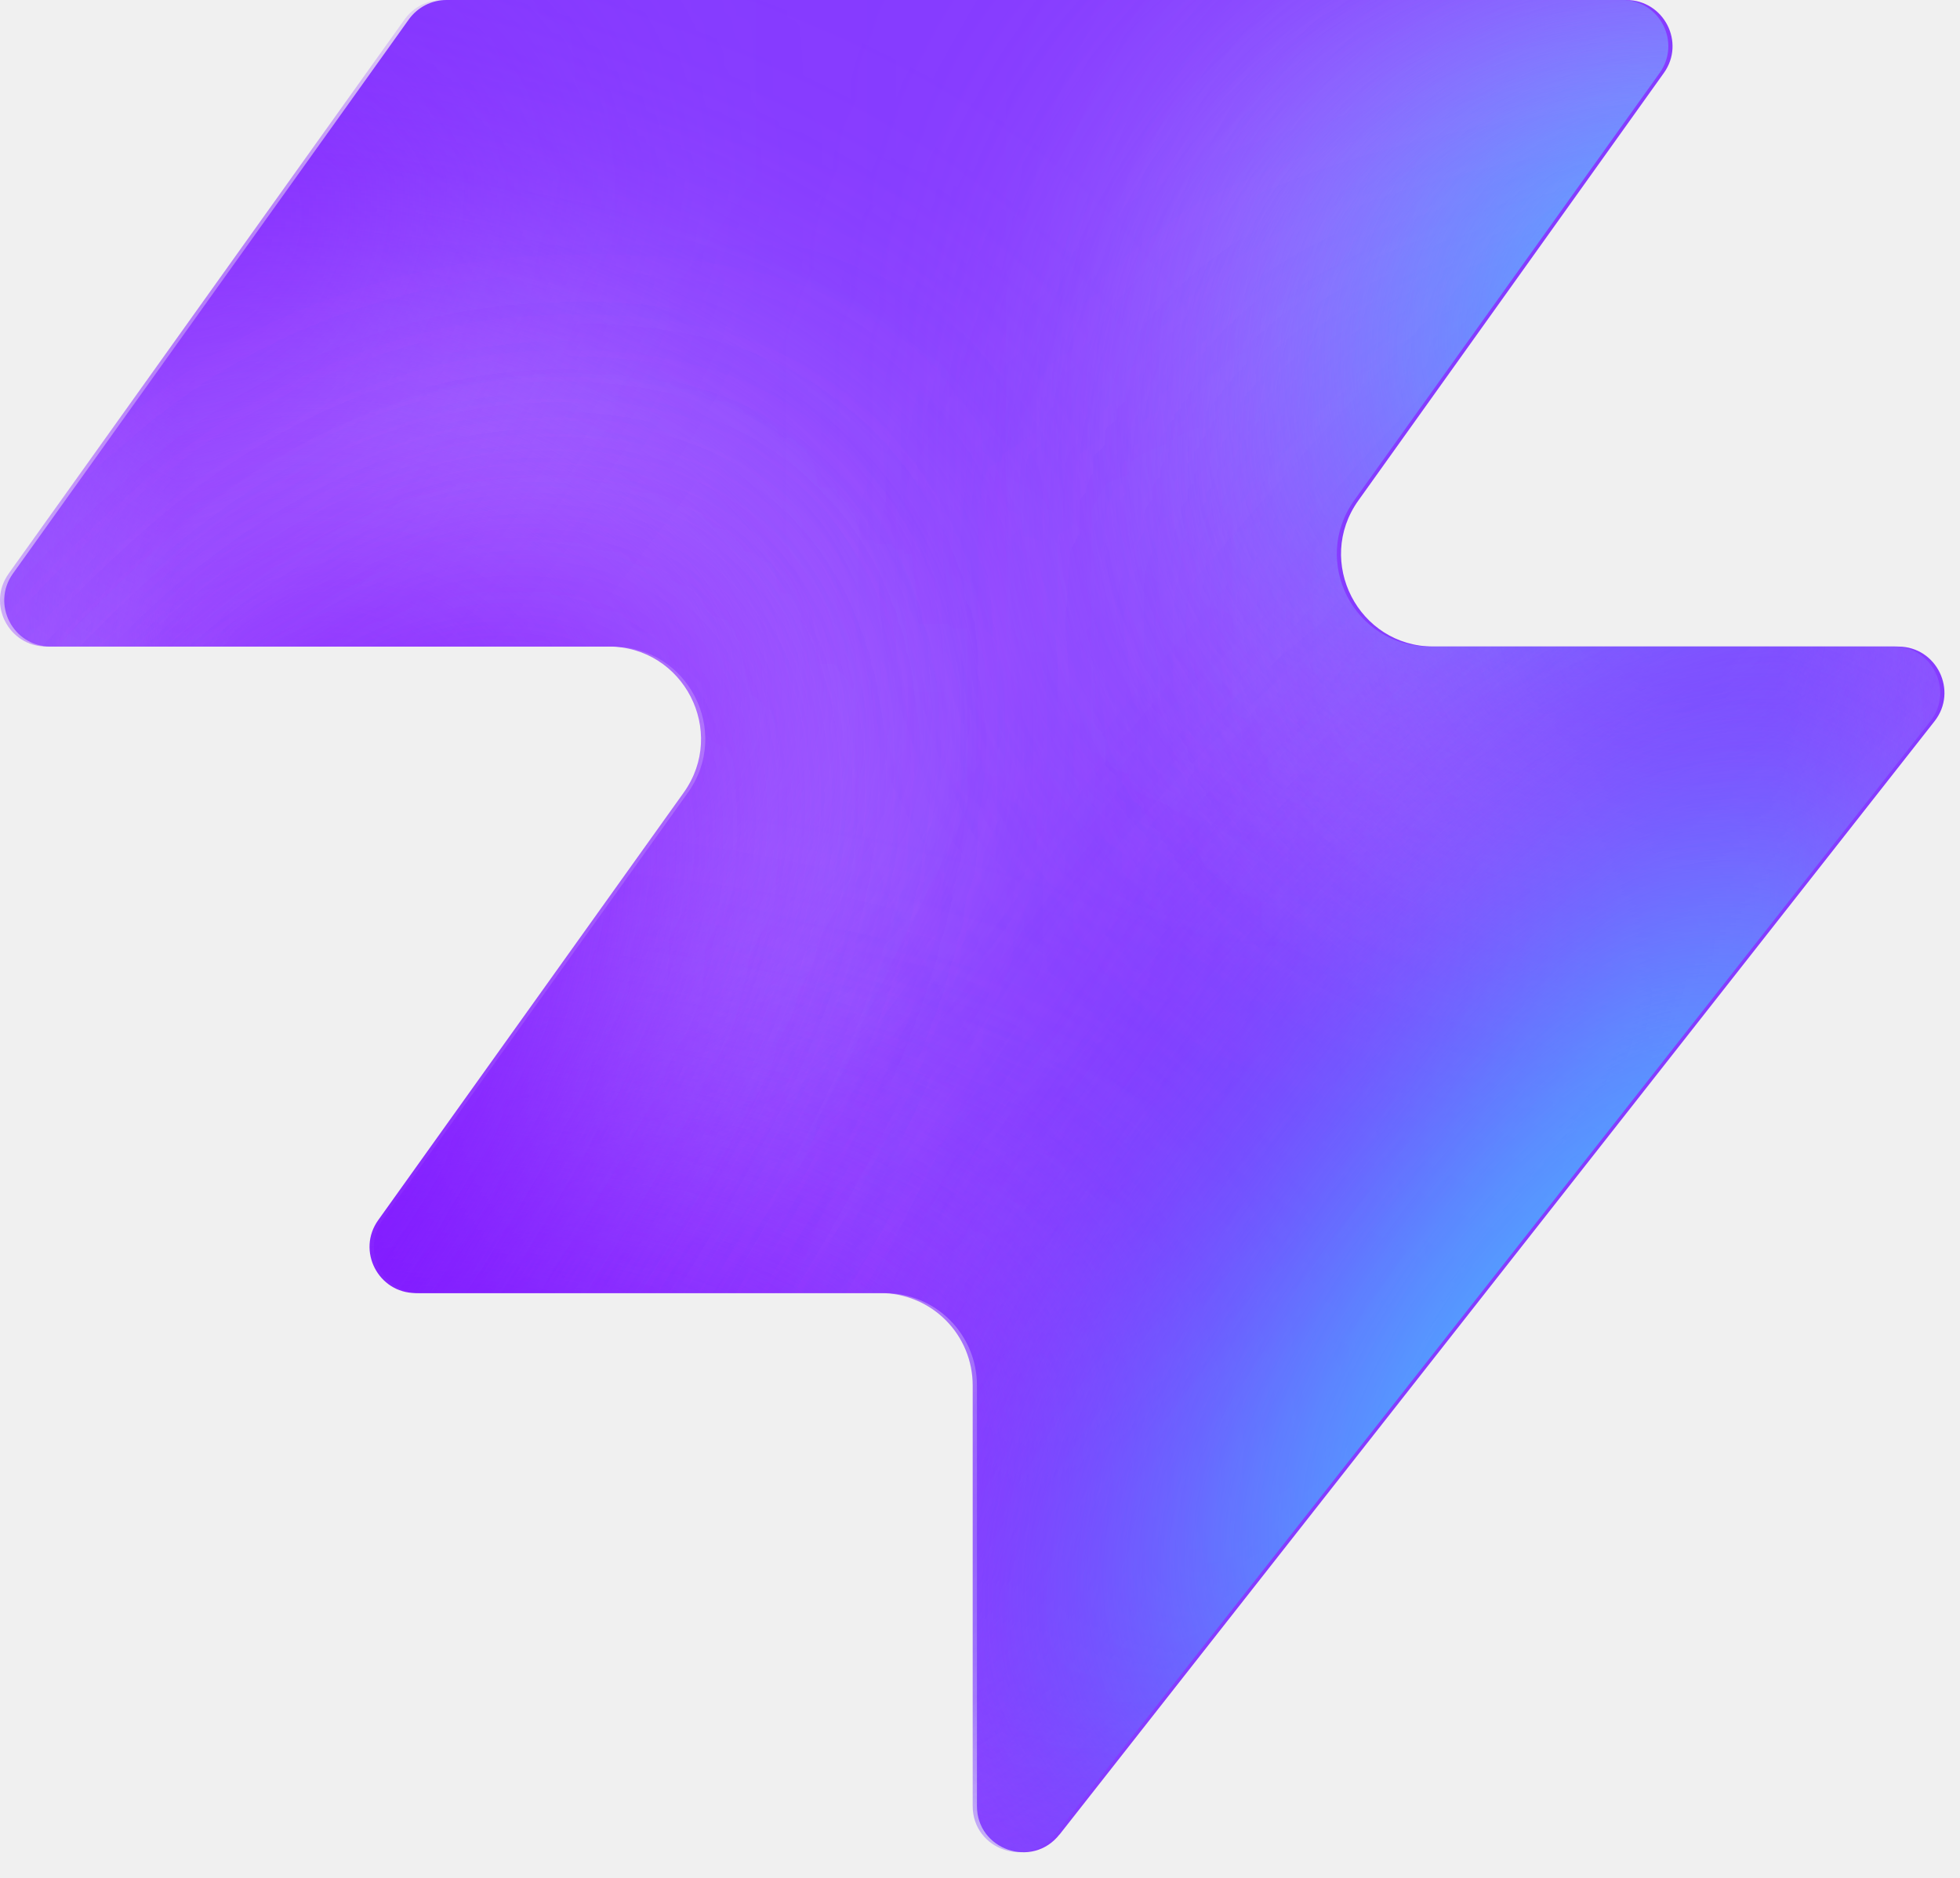
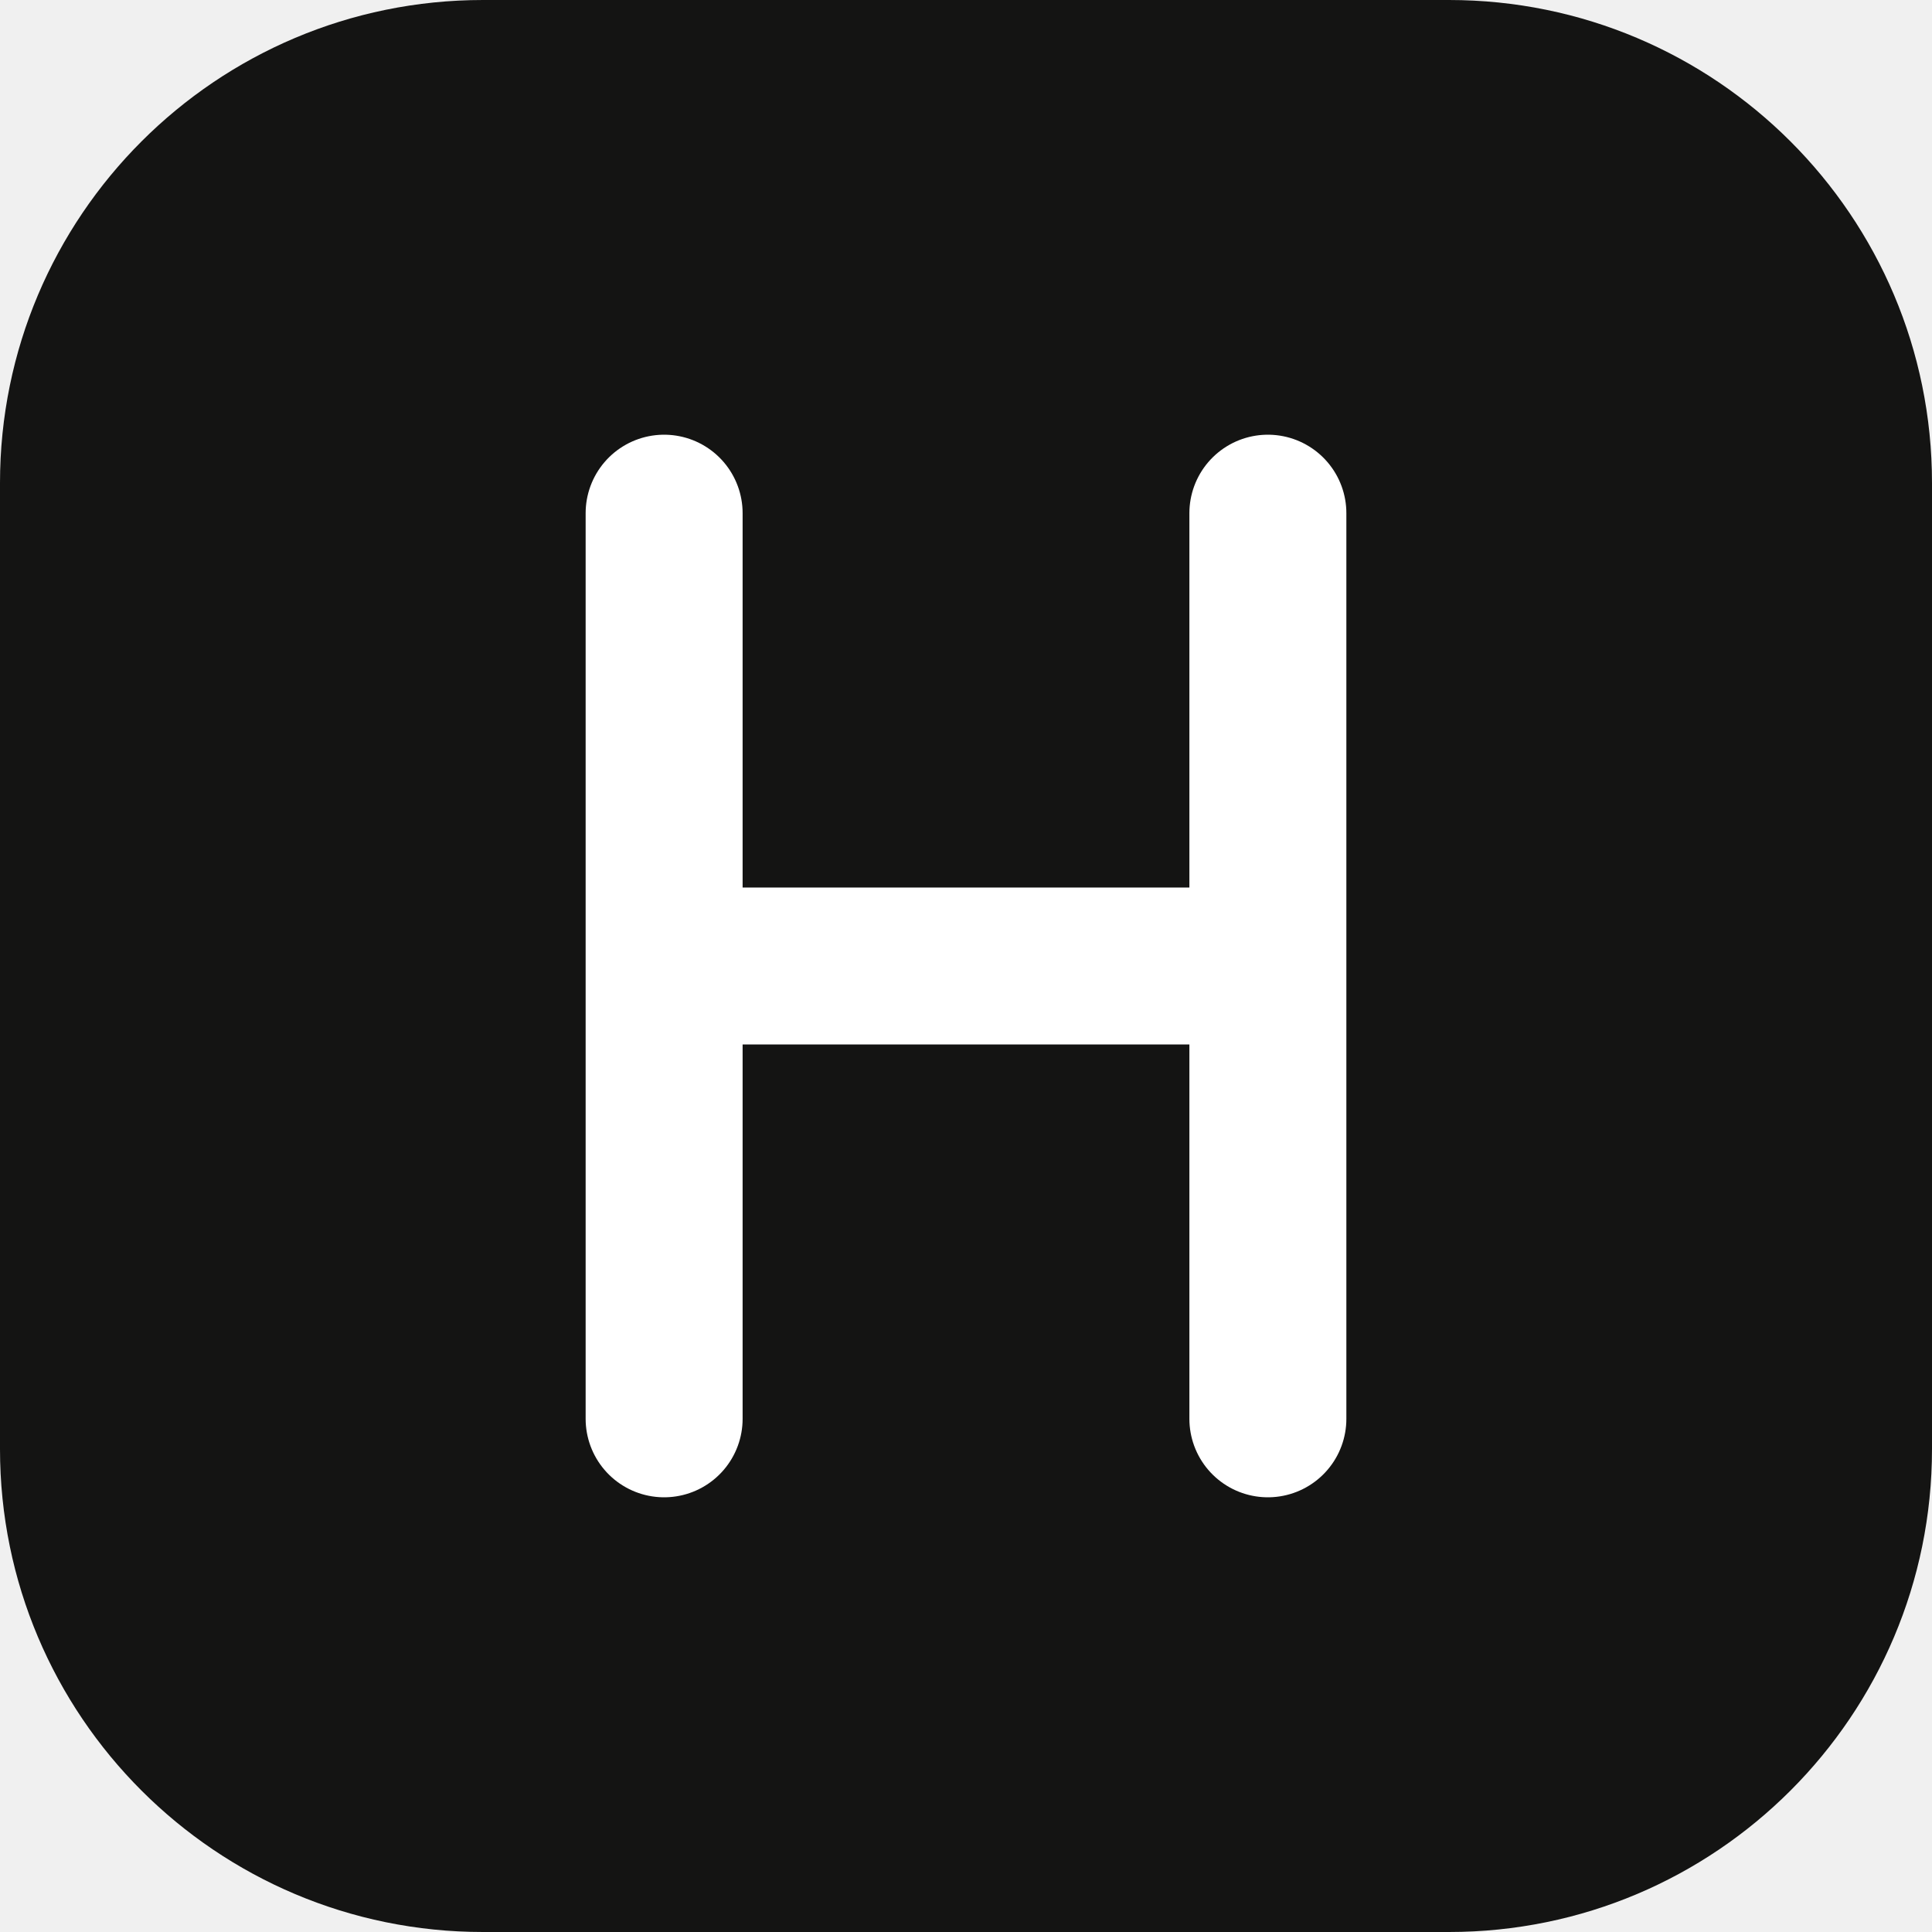
- <svg xmlns="http://www.w3.org/2000/svg" width="48" height="46" fill="none" viewBox="0 0 48 46">
-   <path fill="#863bff" d="M25.946 44.938c-.664.845-2.021.375-2.021-.698V33.937a2.26 2.26 0 0 0-2.262-2.262H10.287c-.92 0-1.456-1.04-.92-1.788l7.48-10.471c1.07-1.497 0-3.578-1.842-3.578H1.237c-.92 0-1.456-1.04-.92-1.788L10.013.474c.214-.297.556-.474.92-.474h28.894c.92 0 1.456 1.04.92 1.788l-7.48 10.471c-1.07 1.498 0 3.579 1.842 3.579h11.377c.943 0 1.473 1.088.89 1.83L25.947 44.94z" style="fill:#863bff;fill:color(display-p3 .525 .23 1);fill-opacity:1" />
-   <mask id="a" width="48" height="46" x="0" y="0" maskUnits="userSpaceOnUse" style="mask-type:alpha">
-     <path fill="#000" d="M25.842 44.938c-.664.844-2.021.375-2.021-.698V33.937a2.26 2.26 0 0 0-2.262-2.262H10.183c-.92 0-1.456-1.04-.92-1.788l7.48-10.471c1.07-1.498 0-3.579-1.842-3.579H1.133c-.92 0-1.456-1.04-.92-1.787L9.91.473c.214-.297.556-.474.92-.474h28.894c.92 0 1.456 1.04.92 1.788l-7.48 10.471c-1.07 1.498 0 3.578 1.842 3.578h11.377c.943 0 1.473 1.088.89 1.832L25.843 44.94z" style="fill:#000;fill-opacity:1" />
-   </mask>
-   <g mask="url(#a)">
-     <g filter="url(#b)">
-       <ellipse cx="5.508" cy="14.704" fill="#ede6ff" rx="5.508" ry="14.704" style="fill:#ede6ff;fill:color(display-p3 .927 .903 1);fill-opacity:1" transform="matrix(.00324 1 1 -.00324 -4.47 31.516)" />
-     </g>
-     <g filter="url(#c)">
-       <ellipse cx="10.399" cy="29.851" fill="#ede6ff" rx="10.399" ry="29.851" style="fill:#ede6ff;fill:color(display-p3 .927 .903 1);fill-opacity:1" transform="matrix(.00324 1 1 -.00324 -39.328 7.883)" />
-     </g>
-     <g filter="url(#d)">
-       <ellipse cx="5.508" cy="30.487" fill="#7e14ff" rx="5.508" ry="30.487" style="fill:#7e14ff;fill:color(display-p3 .492 .077 1);fill-opacity:1" transform="rotate(89.814 -25.913 -14.639)scale(1 -1)" />
-     </g>
-     <g filter="url(#e)">
-       <ellipse cx="5.508" cy="30.599" fill="#7e14ff" rx="5.508" ry="30.599" style="fill:#7e14ff;fill:color(display-p3 .492 .077 1);fill-opacity:1" transform="rotate(89.814 -32.644 -3.334)scale(1 -1)" />
-     </g>
-     <g filter="url(#f)">
-       <ellipse cx="5.508" cy="30.599" fill="#7e14ff" rx="5.508" ry="30.599" style="fill:#7e14ff;fill:color(display-p3 .492 .077 1);fill-opacity:1" transform="matrix(.00324 1 1 -.00324 -34.34 30.47)" />
-     </g>
-     <g filter="url(#g)">
-       <ellipse cx="14.072" cy="22.078" fill="#ede6ff" rx="14.072" ry="22.078" style="fill:#ede6ff;fill:color(display-p3 .927 .903 1);fill-opacity:1" transform="rotate(93.35 24.506 48.493)scale(-1 1)" />
-     </g>
-     <g filter="url(#h)">
-       <ellipse cx="3.47" cy="21.501" fill="#7e14ff" rx="3.47" ry="21.501" style="fill:#7e14ff;fill:color(display-p3 .492 .077 1);fill-opacity:1" transform="rotate(89.009 28.708 47.59)scale(-1 1)" />
-     </g>
-     <g filter="url(#i)">
-       <ellipse cx="3.47" cy="21.501" fill="#7e14ff" rx="3.47" ry="21.501" style="fill:#7e14ff;fill:color(display-p3 .492 .077 1);fill-opacity:1" transform="rotate(89.009 28.708 47.59)scale(-1 1)" />
-     </g>
-     <g filter="url(#j)">
-       <ellipse cx=".387" cy="8.972" fill="#7e14ff" rx="4.407" ry="29.108" style="fill:#7e14ff;fill:color(display-p3 .492 .077 1);fill-opacity:1" transform="rotate(39.51 .387 8.972)" />
-     </g>
-     <g filter="url(#k)">
-       <ellipse cx="47.523" cy="-6.092" fill="#7e14ff" rx="4.407" ry="29.108" style="fill:#7e14ff;fill:color(display-p3 .492 .077 1);fill-opacity:1" transform="rotate(37.892 47.523 -6.092)" />
-     </g>
-     <g filter="url(#l)">
-       <ellipse cx="41.412" cy="6.333" fill="#47bfff" rx="5.971" ry="9.665" style="fill:#47bfff;fill:color(display-p3 .28 .748 1);fill-opacity:1" transform="rotate(37.892 41.412 6.333)" />
-     </g>
-     <g filter="url(#m)">
-       <ellipse cx="-1.879" cy="38.332" fill="#7e14ff" rx="4.407" ry="29.108" style="fill:#7e14ff;fill:color(display-p3 .492 .077 1);fill-opacity:1" transform="rotate(37.892 -1.88 38.332)" />
-     </g>
-     <g filter="url(#n)">
-       <ellipse cx="-1.879" cy="38.332" fill="#7e14ff" rx="4.407" ry="29.108" style="fill:#7e14ff;fill:color(display-p3 .492 .077 1);fill-opacity:1" transform="rotate(37.892 -1.88 38.332)" />
-     </g>
-     <g filter="url(#o)">
-       <ellipse cx="35.651" cy="29.907" fill="#7e14ff" rx="4.407" ry="29.108" style="fill:#7e14ff;fill:color(display-p3 .492 .077 1);fill-opacity:1" transform="rotate(37.892 35.651 29.907)" />
-     </g>
-     <g filter="url(#p)">
-       <ellipse cx="38.418" cy="32.4" fill="#47bfff" rx="5.971" ry="15.297" style="fill:#47bfff;fill:color(display-p3 .28 .748 1);fill-opacity:1" transform="rotate(37.892 38.418 32.4)" />
-     </g>
-   </g>
-   <defs>
-     <filter id="b" width="60.045" height="41.654" x="-19.77" y="16.149" color-interpolation-filters="sRGB" filterUnits="userSpaceOnUse">
-       <feFlood flood-opacity="0" result="BackgroundImageFix" />
-       <feBlend in="SourceGraphic" in2="BackgroundImageFix" result="shape" />
-       <feGaussianBlur result="effect1_foregroundBlur_2002_17158" stdDeviation="7.659" />
-     </filter>
-     <filter id="c" width="90.34" height="51.437" x="-54.613" y="-7.533" color-interpolation-filters="sRGB" filterUnits="userSpaceOnUse">
-       <feFlood flood-opacity="0" result="BackgroundImageFix" />
-       <feBlend in="SourceGraphic" in2="BackgroundImageFix" result="shape" />
-       <feGaussianBlur result="effect1_foregroundBlur_2002_17158" stdDeviation="7.659" />
-     </filter>
-     <filter id="d" width="79.355" height="29.4" x="-49.64" y="2.03" color-interpolation-filters="sRGB" filterUnits="userSpaceOnUse">
-       <feFlood flood-opacity="0" result="BackgroundImageFix" />
-       <feBlend in="SourceGraphic" in2="BackgroundImageFix" result="shape" />
-       <feGaussianBlur result="effect1_foregroundBlur_2002_17158" stdDeviation="4.596" />
-     </filter>
-     <filter id="e" width="79.579" height="29.4" x="-45.045" y="20.029" color-interpolation-filters="sRGB" filterUnits="userSpaceOnUse">
-       <feFlood flood-opacity="0" result="BackgroundImageFix" />
-       <feBlend in="SourceGraphic" in2="BackgroundImageFix" result="shape" />
-       <feGaussianBlur result="effect1_foregroundBlur_2002_17158" stdDeviation="4.596" />
-     </filter>
-     <filter id="f" width="79.579" height="29.4" x="-43.513" y="21.178" color-interpolation-filters="sRGB" filterUnits="userSpaceOnUse">
-       <feFlood flood-opacity="0" result="BackgroundImageFix" />
-       <feBlend in="SourceGraphic" in2="BackgroundImageFix" result="shape" />
-       <feGaussianBlur result="effect1_foregroundBlur_2002_17158" stdDeviation="4.596" />
-     </filter>
-     <filter id="g" width="74.749" height="58.852" x="15.756" y="-17.901" color-interpolation-filters="sRGB" filterUnits="userSpaceOnUse">
-       <feFlood flood-opacity="0" result="BackgroundImageFix" />
-       <feBlend in="SourceGraphic" in2="BackgroundImageFix" result="shape" />
-       <feGaussianBlur result="effect1_foregroundBlur_2002_17158" stdDeviation="7.659" />
-     </filter>
-     <filter id="h" width="61.377" height="25.362" x="23.548" y="2.284" color-interpolation-filters="sRGB" filterUnits="userSpaceOnUse">
-       <feFlood flood-opacity="0" result="BackgroundImageFix" />
-       <feBlend in="SourceGraphic" in2="BackgroundImageFix" result="shape" />
-       <feGaussianBlur result="effect1_foregroundBlur_2002_17158" stdDeviation="4.596" />
-     </filter>
-     <filter id="i" width="61.377" height="25.362" x="23.548" y="2.284" color-interpolation-filters="sRGB" filterUnits="userSpaceOnUse">
-       <feFlood flood-opacity="0" result="BackgroundImageFix" />
-       <feBlend in="SourceGraphic" in2="BackgroundImageFix" result="shape" />
-       <feGaussianBlur result="effect1_foregroundBlur_2002_17158" stdDeviation="4.596" />
-     </filter>
-     <filter id="j" width="56.045" height="63.649" x="-27.636" y="-22.853" color-interpolation-filters="sRGB" filterUnits="userSpaceOnUse">
-       <feFlood flood-opacity="0" result="BackgroundImageFix" />
-       <feBlend in="SourceGraphic" in2="BackgroundImageFix" result="shape" />
-       <feGaussianBlur result="effect1_foregroundBlur_2002_17158" stdDeviation="4.596" />
-     </filter>
-     <filter id="k" width="54.814" height="64.646" x="20.116" y="-38.415" color-interpolation-filters="sRGB" filterUnits="userSpaceOnUse">
-       <feFlood flood-opacity="0" result="BackgroundImageFix" />
-       <feBlend in="SourceGraphic" in2="BackgroundImageFix" result="shape" />
-       <feGaussianBlur result="effect1_foregroundBlur_2002_17158" stdDeviation="4.596" />
-     </filter>
-     <filter id="l" width="33.541" height="35.313" x="24.641" y="-11.323" color-interpolation-filters="sRGB" filterUnits="userSpaceOnUse">
-       <feFlood flood-opacity="0" result="BackgroundImageFix" />
-       <feBlend in="SourceGraphic" in2="BackgroundImageFix" result="shape" />
-       <feGaussianBlur result="effect1_foregroundBlur_2002_17158" stdDeviation="4.596" />
-     </filter>
-     <filter id="m" width="54.814" height="64.646" x="-29.286" y="6.009" color-interpolation-filters="sRGB" filterUnits="userSpaceOnUse">
-       <feFlood flood-opacity="0" result="BackgroundImageFix" />
-       <feBlend in="SourceGraphic" in2="BackgroundImageFix" result="shape" />
-       <feGaussianBlur result="effect1_foregroundBlur_2002_17158" stdDeviation="4.596" />
-     </filter>
-     <filter id="n" width="54.814" height="64.646" x="-29.286" y="6.009" color-interpolation-filters="sRGB" filterUnits="userSpaceOnUse">
-       <feFlood flood-opacity="0" result="BackgroundImageFix" />
-       <feBlend in="SourceGraphic" in2="BackgroundImageFix" result="shape" />
-       <feGaussianBlur result="effect1_foregroundBlur_2002_17158" stdDeviation="4.596" />
-     </filter>
-     <filter id="o" width="54.814" height="64.646" x="8.244" y="-2.416" color-interpolation-filters="sRGB" filterUnits="userSpaceOnUse">
-       <feFlood flood-opacity="0" result="BackgroundImageFix" />
-       <feBlend in="SourceGraphic" in2="BackgroundImageFix" result="shape" />
-       <feGaussianBlur result="effect1_foregroundBlur_2002_17158" stdDeviation="4.596" />
-     </filter>
-     <filter id="p" width="39.409" height="43.623" x="18.713" y="10.588" color-interpolation-filters="sRGB" filterUnits="userSpaceOnUse">
-       <feFlood flood-opacity="0" result="BackgroundImageFix" />
-       <feBlend in="SourceGraphic" in2="BackgroundImageFix" result="shape" />
-       <feGaussianBlur result="effect1_foregroundBlur_2002_17158" stdDeviation="4.596" />
-     </filter>
-   </defs>
+ <svg xmlns="http://www.w3.org/2000/svg" width="32" height="32" viewBox="0 0 32 32">
+   <rect width="32" height="32" rx="8" fill="#141413" />
+   <path d="M11 8.5v15M21 8.5v15M11 16h10" stroke="#ffffff" stroke-width="2.6" stroke-linecap="round" />
</svg>
